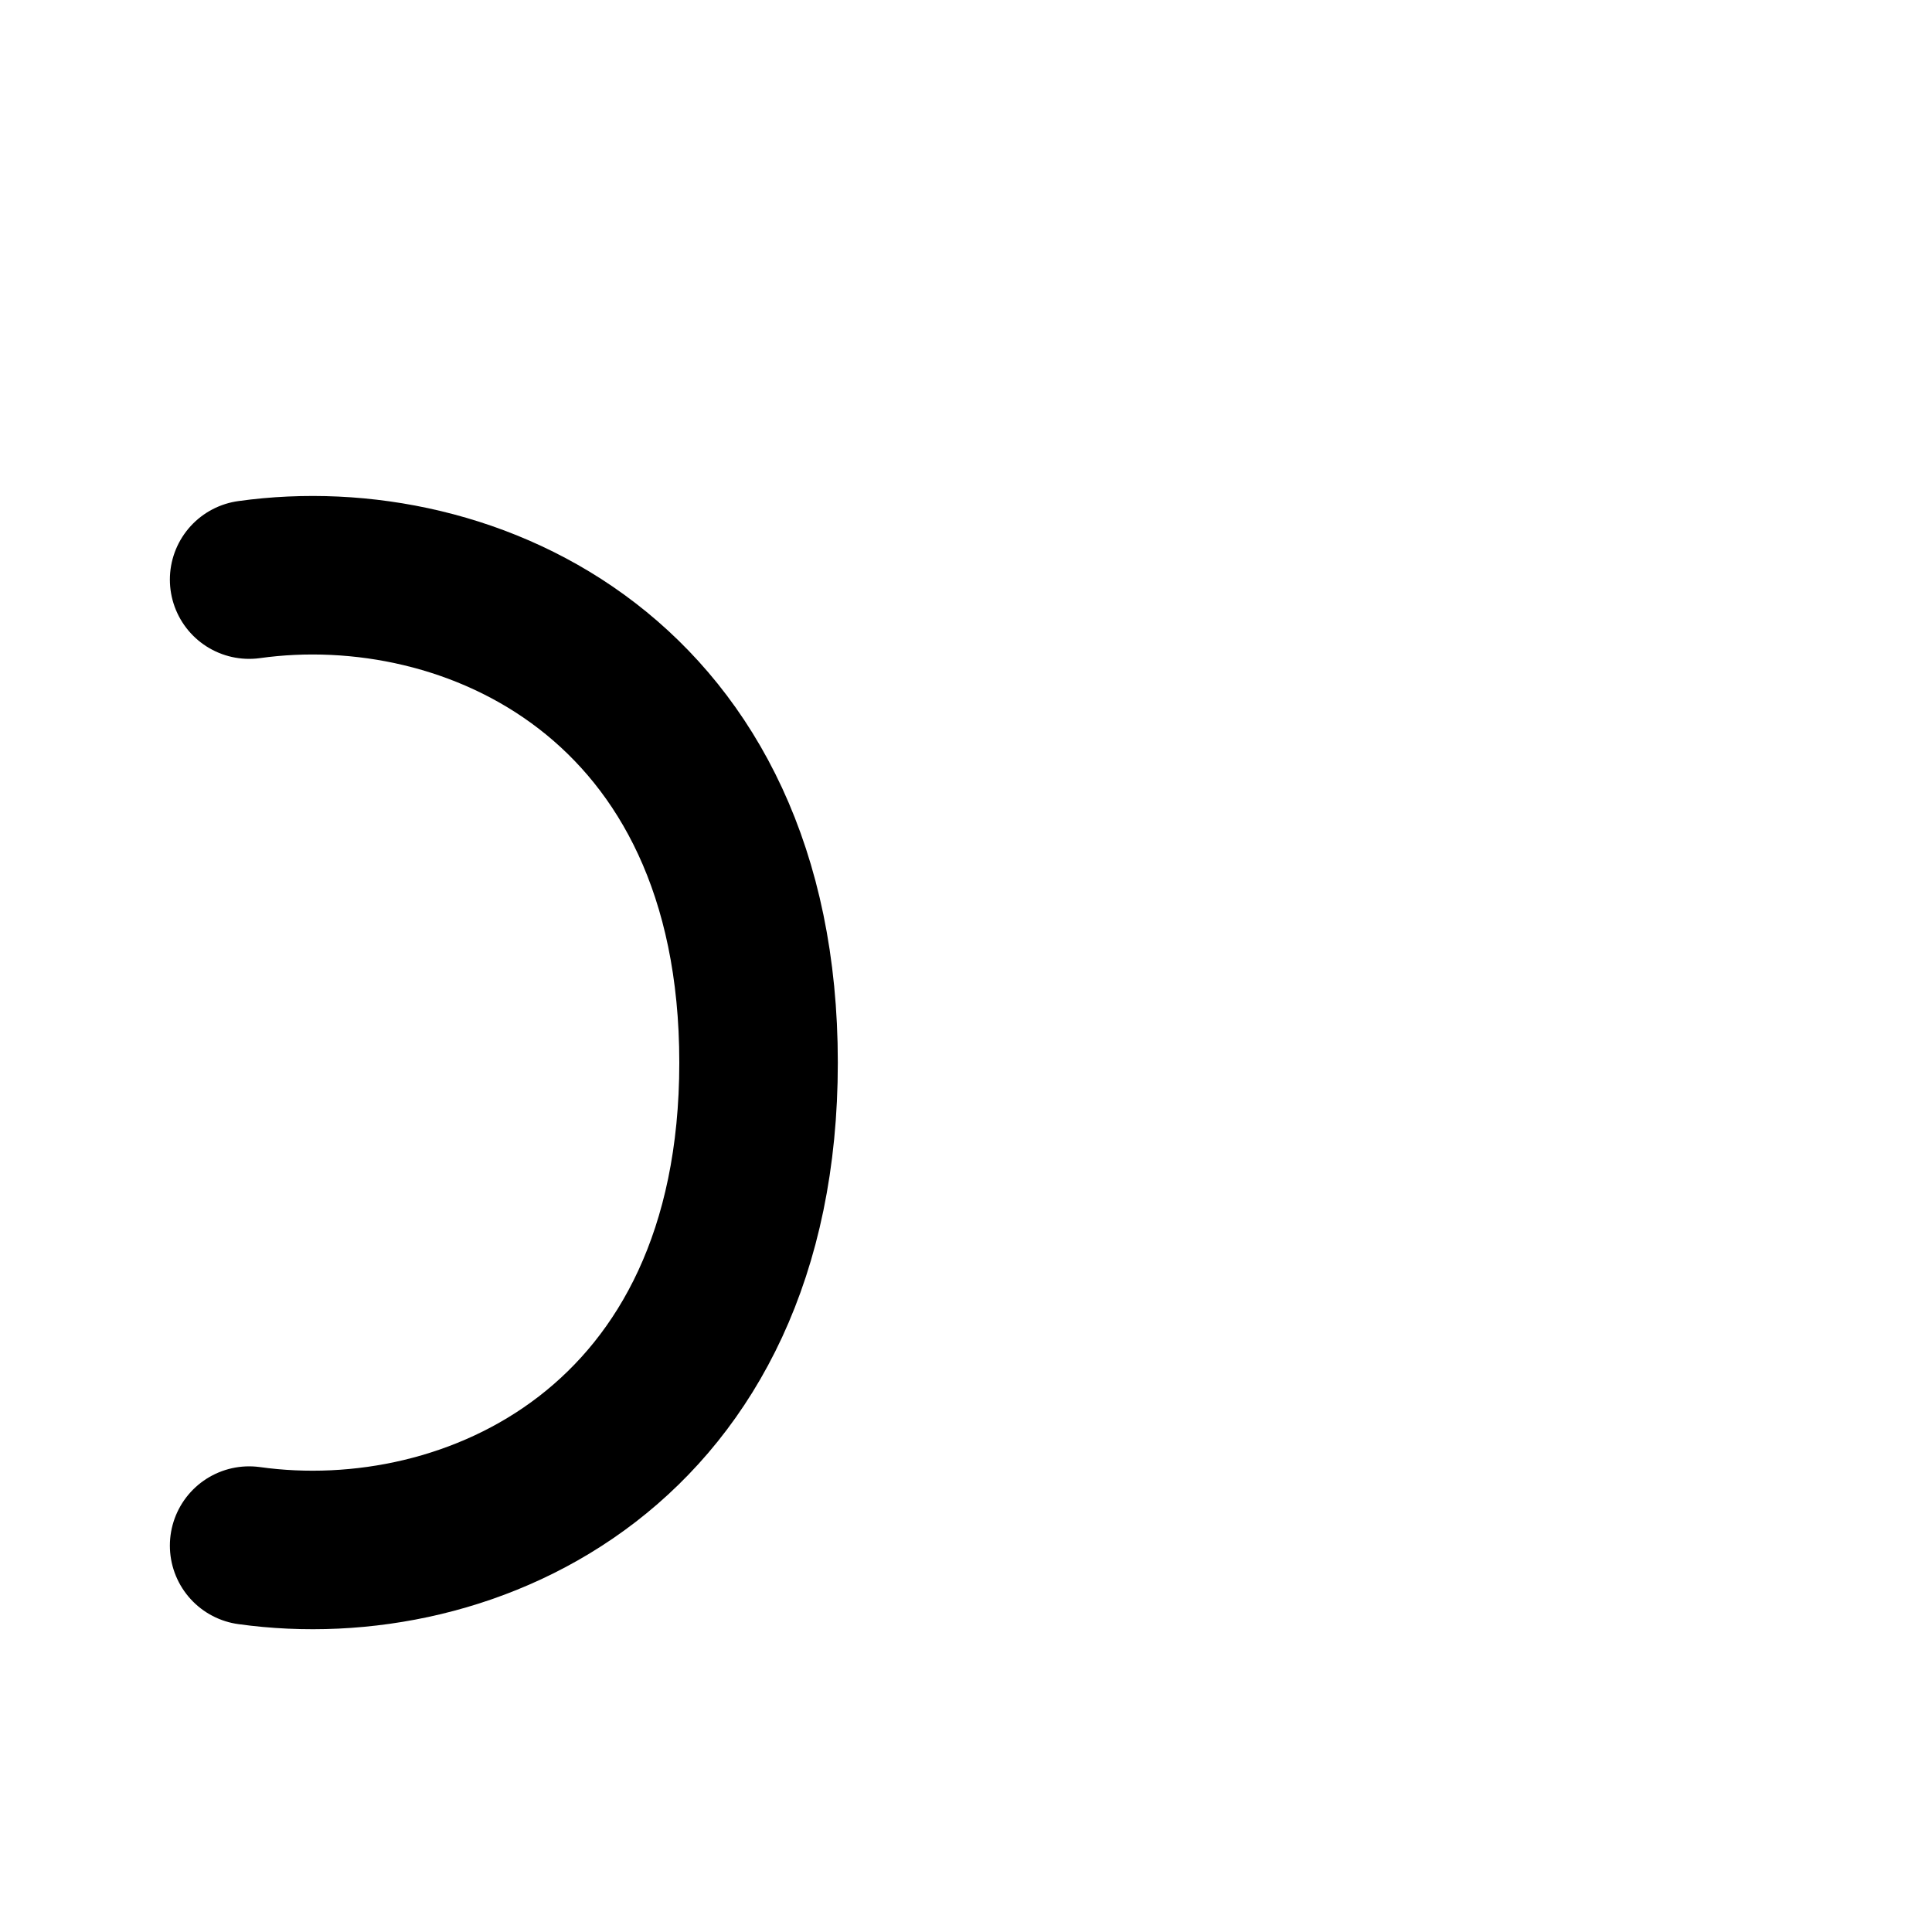
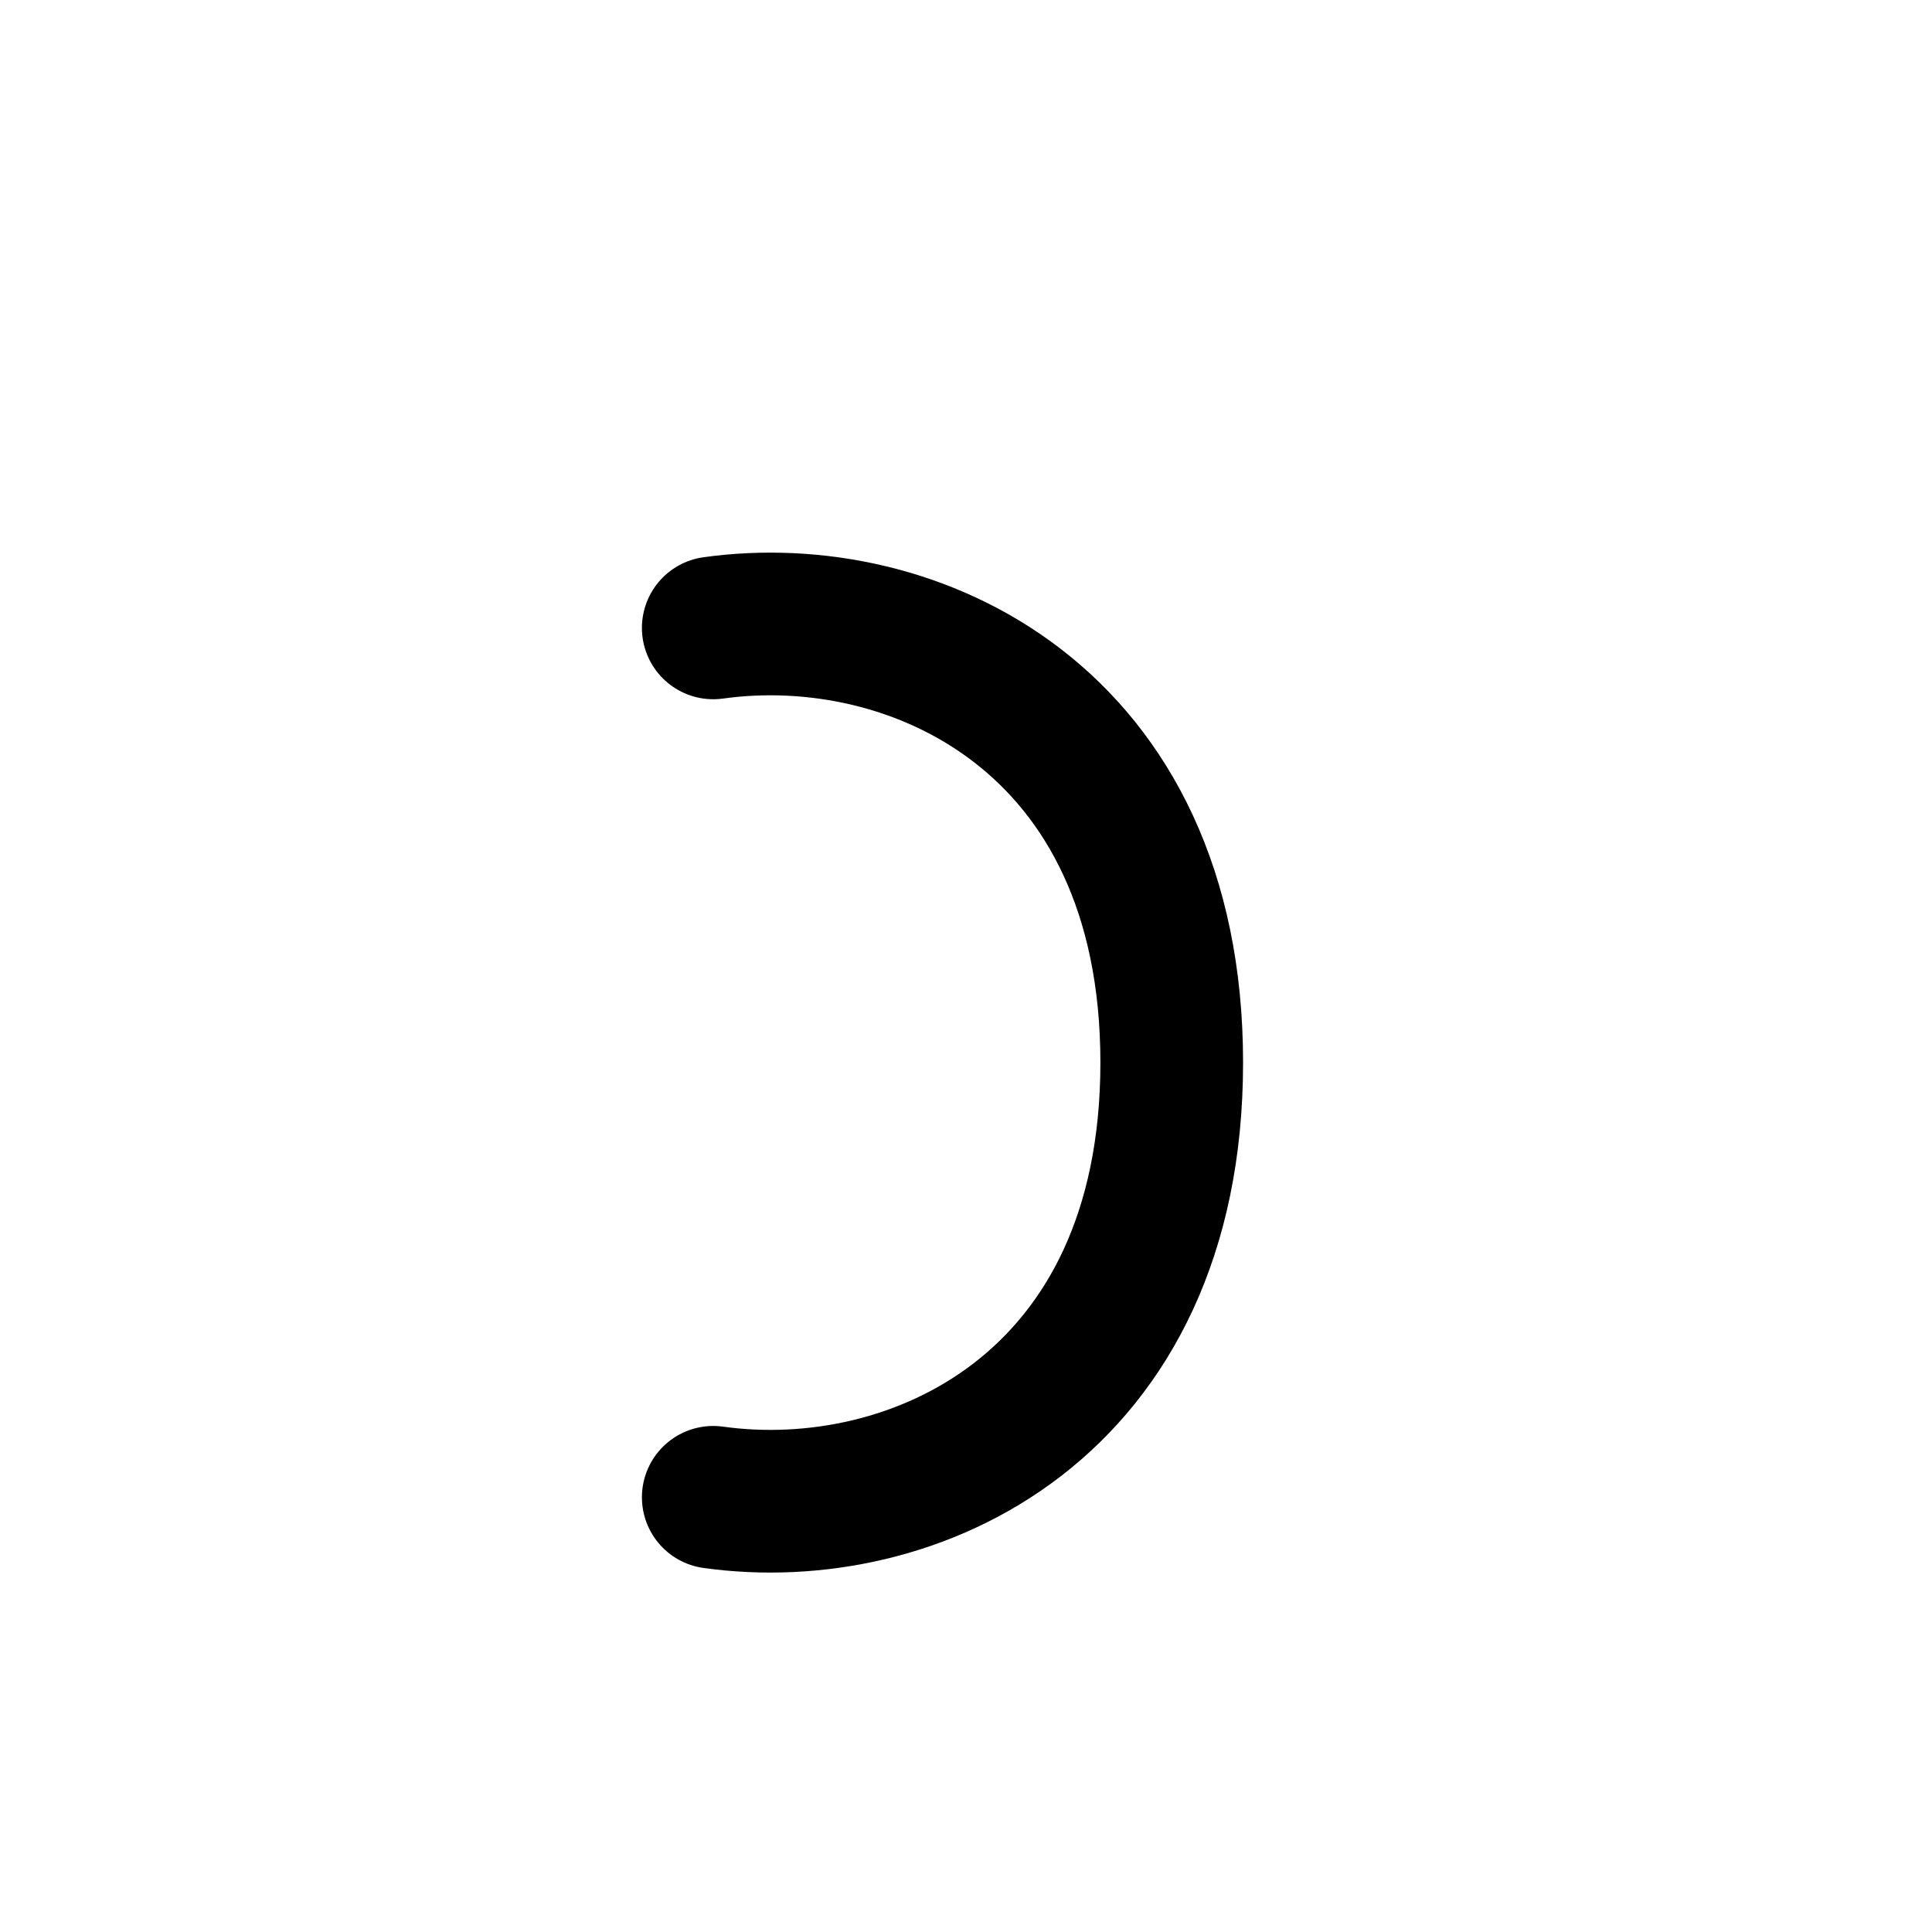
<svg xmlns="http://www.w3.org/2000/svg" version="1.1" viewBox="-10 0 1000 1000" id="svg2" width="1000" height="1000">
  <defs id="defs10" />
  <g id="g4720" transform="matrix(1.0663,0,0,-1.0663,68.33568,1499.684)" style="opacity:0.451" />
  <g transform="matrix(1,0,0,-1,0,1418)" id="g4" />
  <g id="g4720-4" transform="matrix(1.0663,0,0,-1.0663,136.9952,1604.197)" style="opacity:0.451" />
  <g transform="matrix(1,0,0,-1,68.65956,1522.513)" id="g4-5" />
-   <path style="fill:none;fill-rule:evenodd;stroke:#000000;stroke-width:82.051;stroke-linecap:round;stroke-linejoin:round;stroke-miterlimit:4;stroke-dasharray:none;stroke-opacity:1" d="M 118.952,300 C 233.889,283.954 382.629,351.867 382.629,550 382.629,748.133 233.889,816.047 118.952,800" id="path4732" />
+   <path style="fill:none;fill-rule:evenodd;stroke:#000000;stroke-width:73.846;stroke-linecap:round;stroke-linejoin:round;stroke-miterlimit:4;stroke-dasharray:none;stroke-opacity:1" d="m 359.177,325 c 103.443,-14.442 237.309,46.68 237.309,225 0,178.32 -133.866,239.442 -237.309,225" id="path4732" />
</svg>
